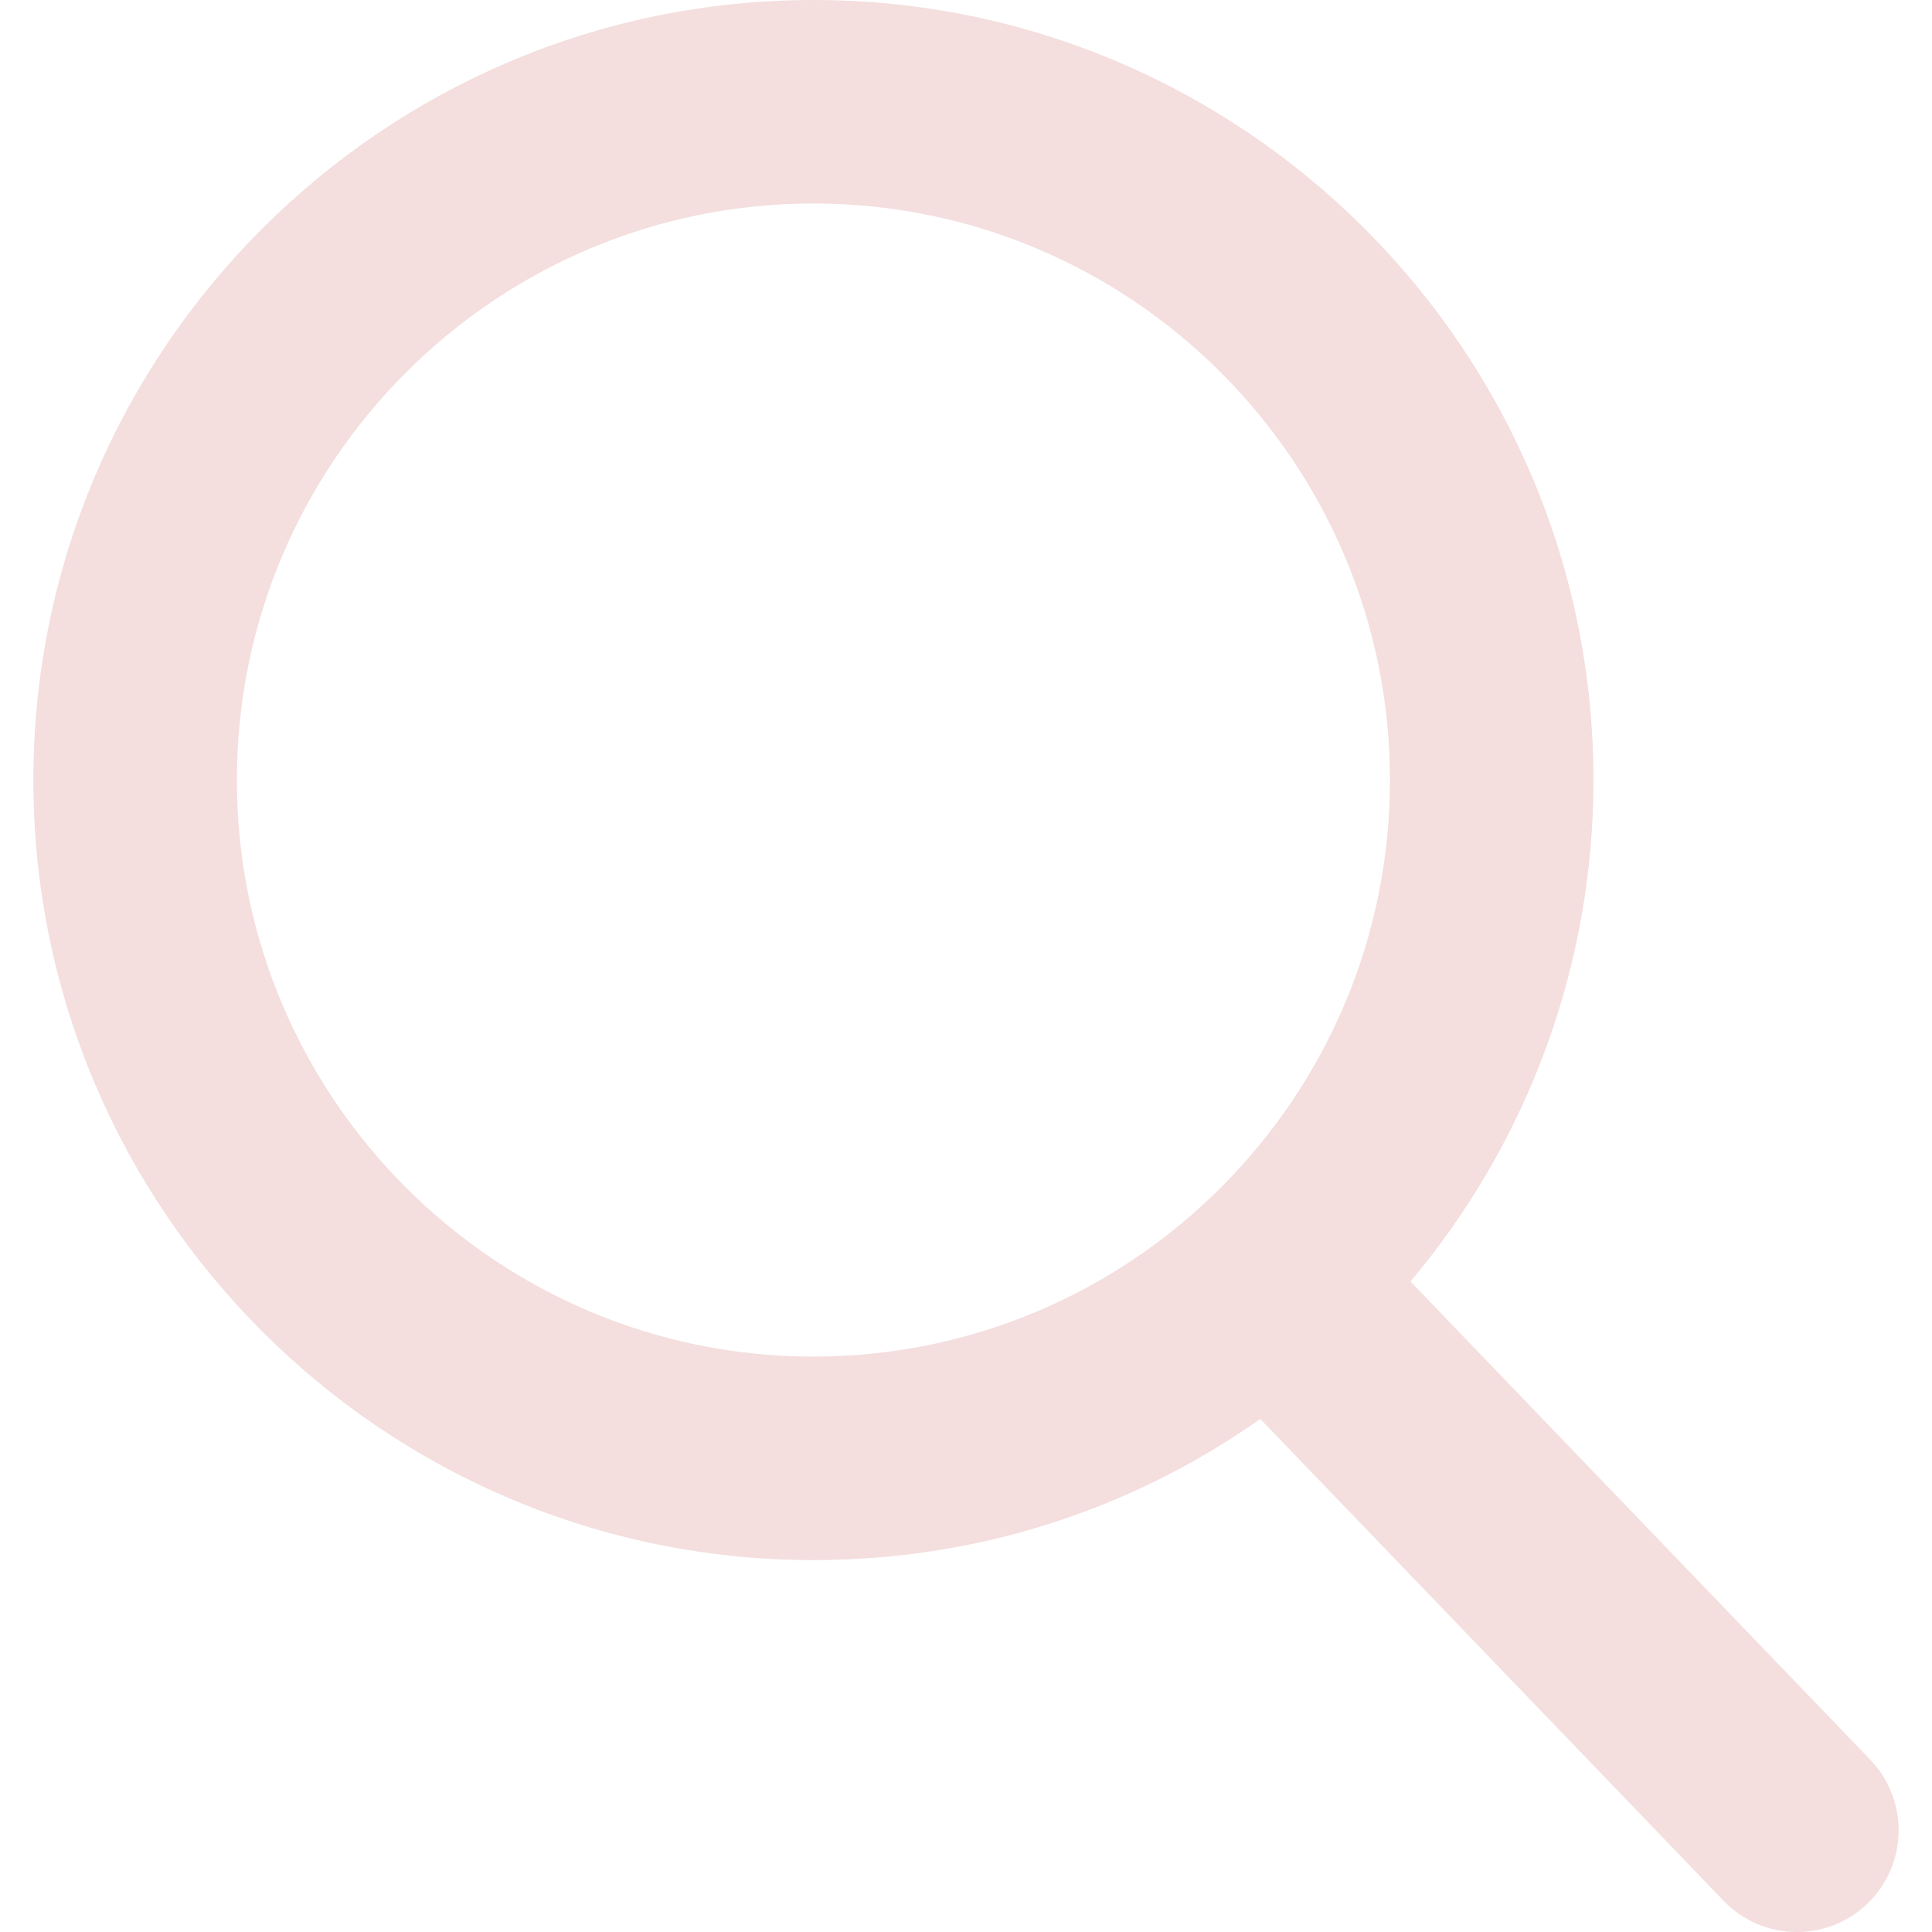
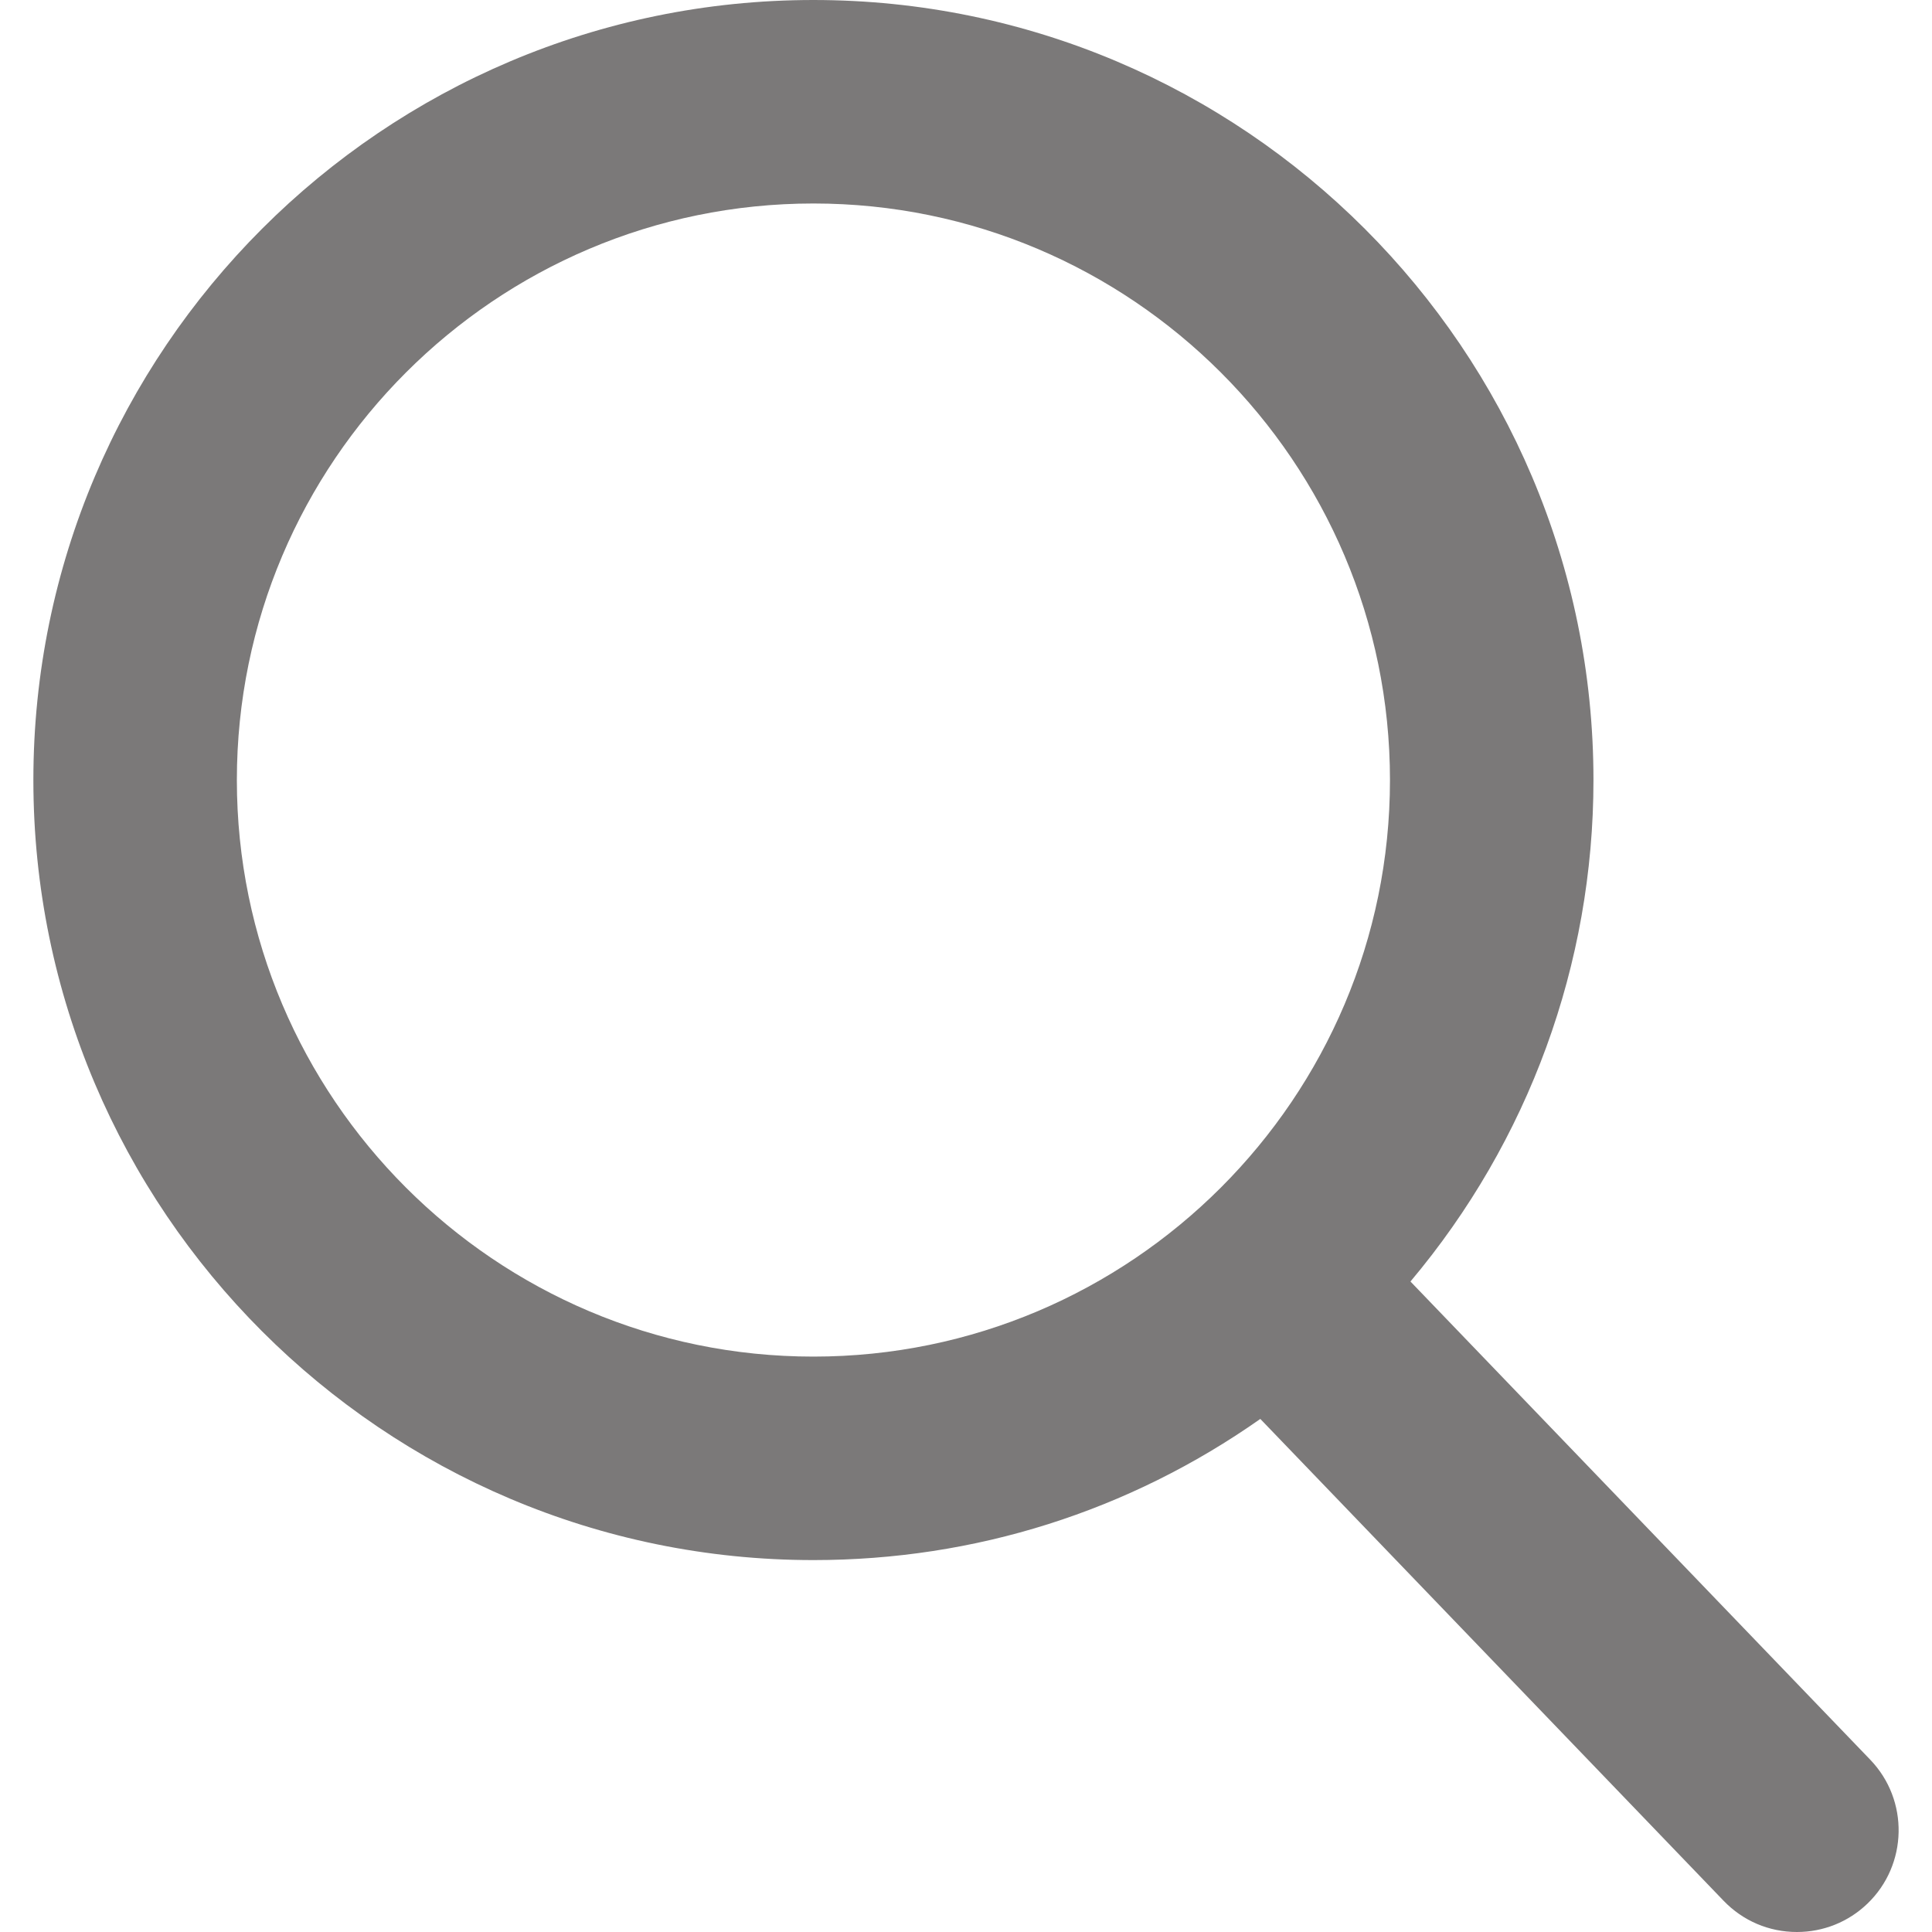
- <svg xmlns="http://www.w3.org/2000/svg" version="1.1" id="Capa_1" x="0px" y="0px" viewBox="0 0 56.966 56.966" style="enable-background:new 0 0 56.966 56.966;" xml:space="preserve" width="20px" height="20px">
+ <svg xmlns="http://www.w3.org/2000/svg" version="1.1" id="Capa_1" x="0px" y="0px" viewBox="0 0 56.966 56.966" style="enable-background:new 0 0 56.966 56.966; fill:#7b7979;" xml:space="preserve" width="20px" height="20px">
  <g>
-     <path d="M55.146,51.887L41.588,37.786c3.486-4.144,5.396-9.358,5.396-14.786c0-12.682-10.318-23-23-23s-23,10.318-23,23  s10.318,23,23,23c4.761,0,9.298-1.436,13.177-4.162l13.661,14.208c0.571,0.593,1.339,0.92,2.162,0.92  c0.779,0,1.518-0.297,2.079-0.837C56.255,54.982,56.293,53.08,55.146,51.887z M23.984,6c9.374,0,17,7.626,17,17s-7.626,17-17,17  s-17-7.626-17-17S14.61,6,23.984,6z" data-original="#000000" class="active-path" data-old_color="#DCAAAA" fill="#F4DEDE" />
+     <path d="M55.146,51.887L41.588,37.786c3.486-4.144,5.396-9.358,5.396-14.786c0-12.682-10.318-23-23-23s-23,10.318-23,23  s10.318,23,23,23c4.761,0,9.298-1.436,13.177-4.162l13.661,14.208c0.571,0.593,1.339,0.92,2.162,0.92  c0.779,0,1.518-0.297,2.079-0.837C56.255,54.982,56.293,53.08,55.146,51.887z M23.984,6c9.374,0,17,7.626,17,17s-7.626,17-17,17  s-17-7.626-17-17S14.61,6,23.984,6z" data-original="#000000" class="active-path" data-old_color="#DCAAAA" fill="#7b7979" />
  </g>
</svg>
